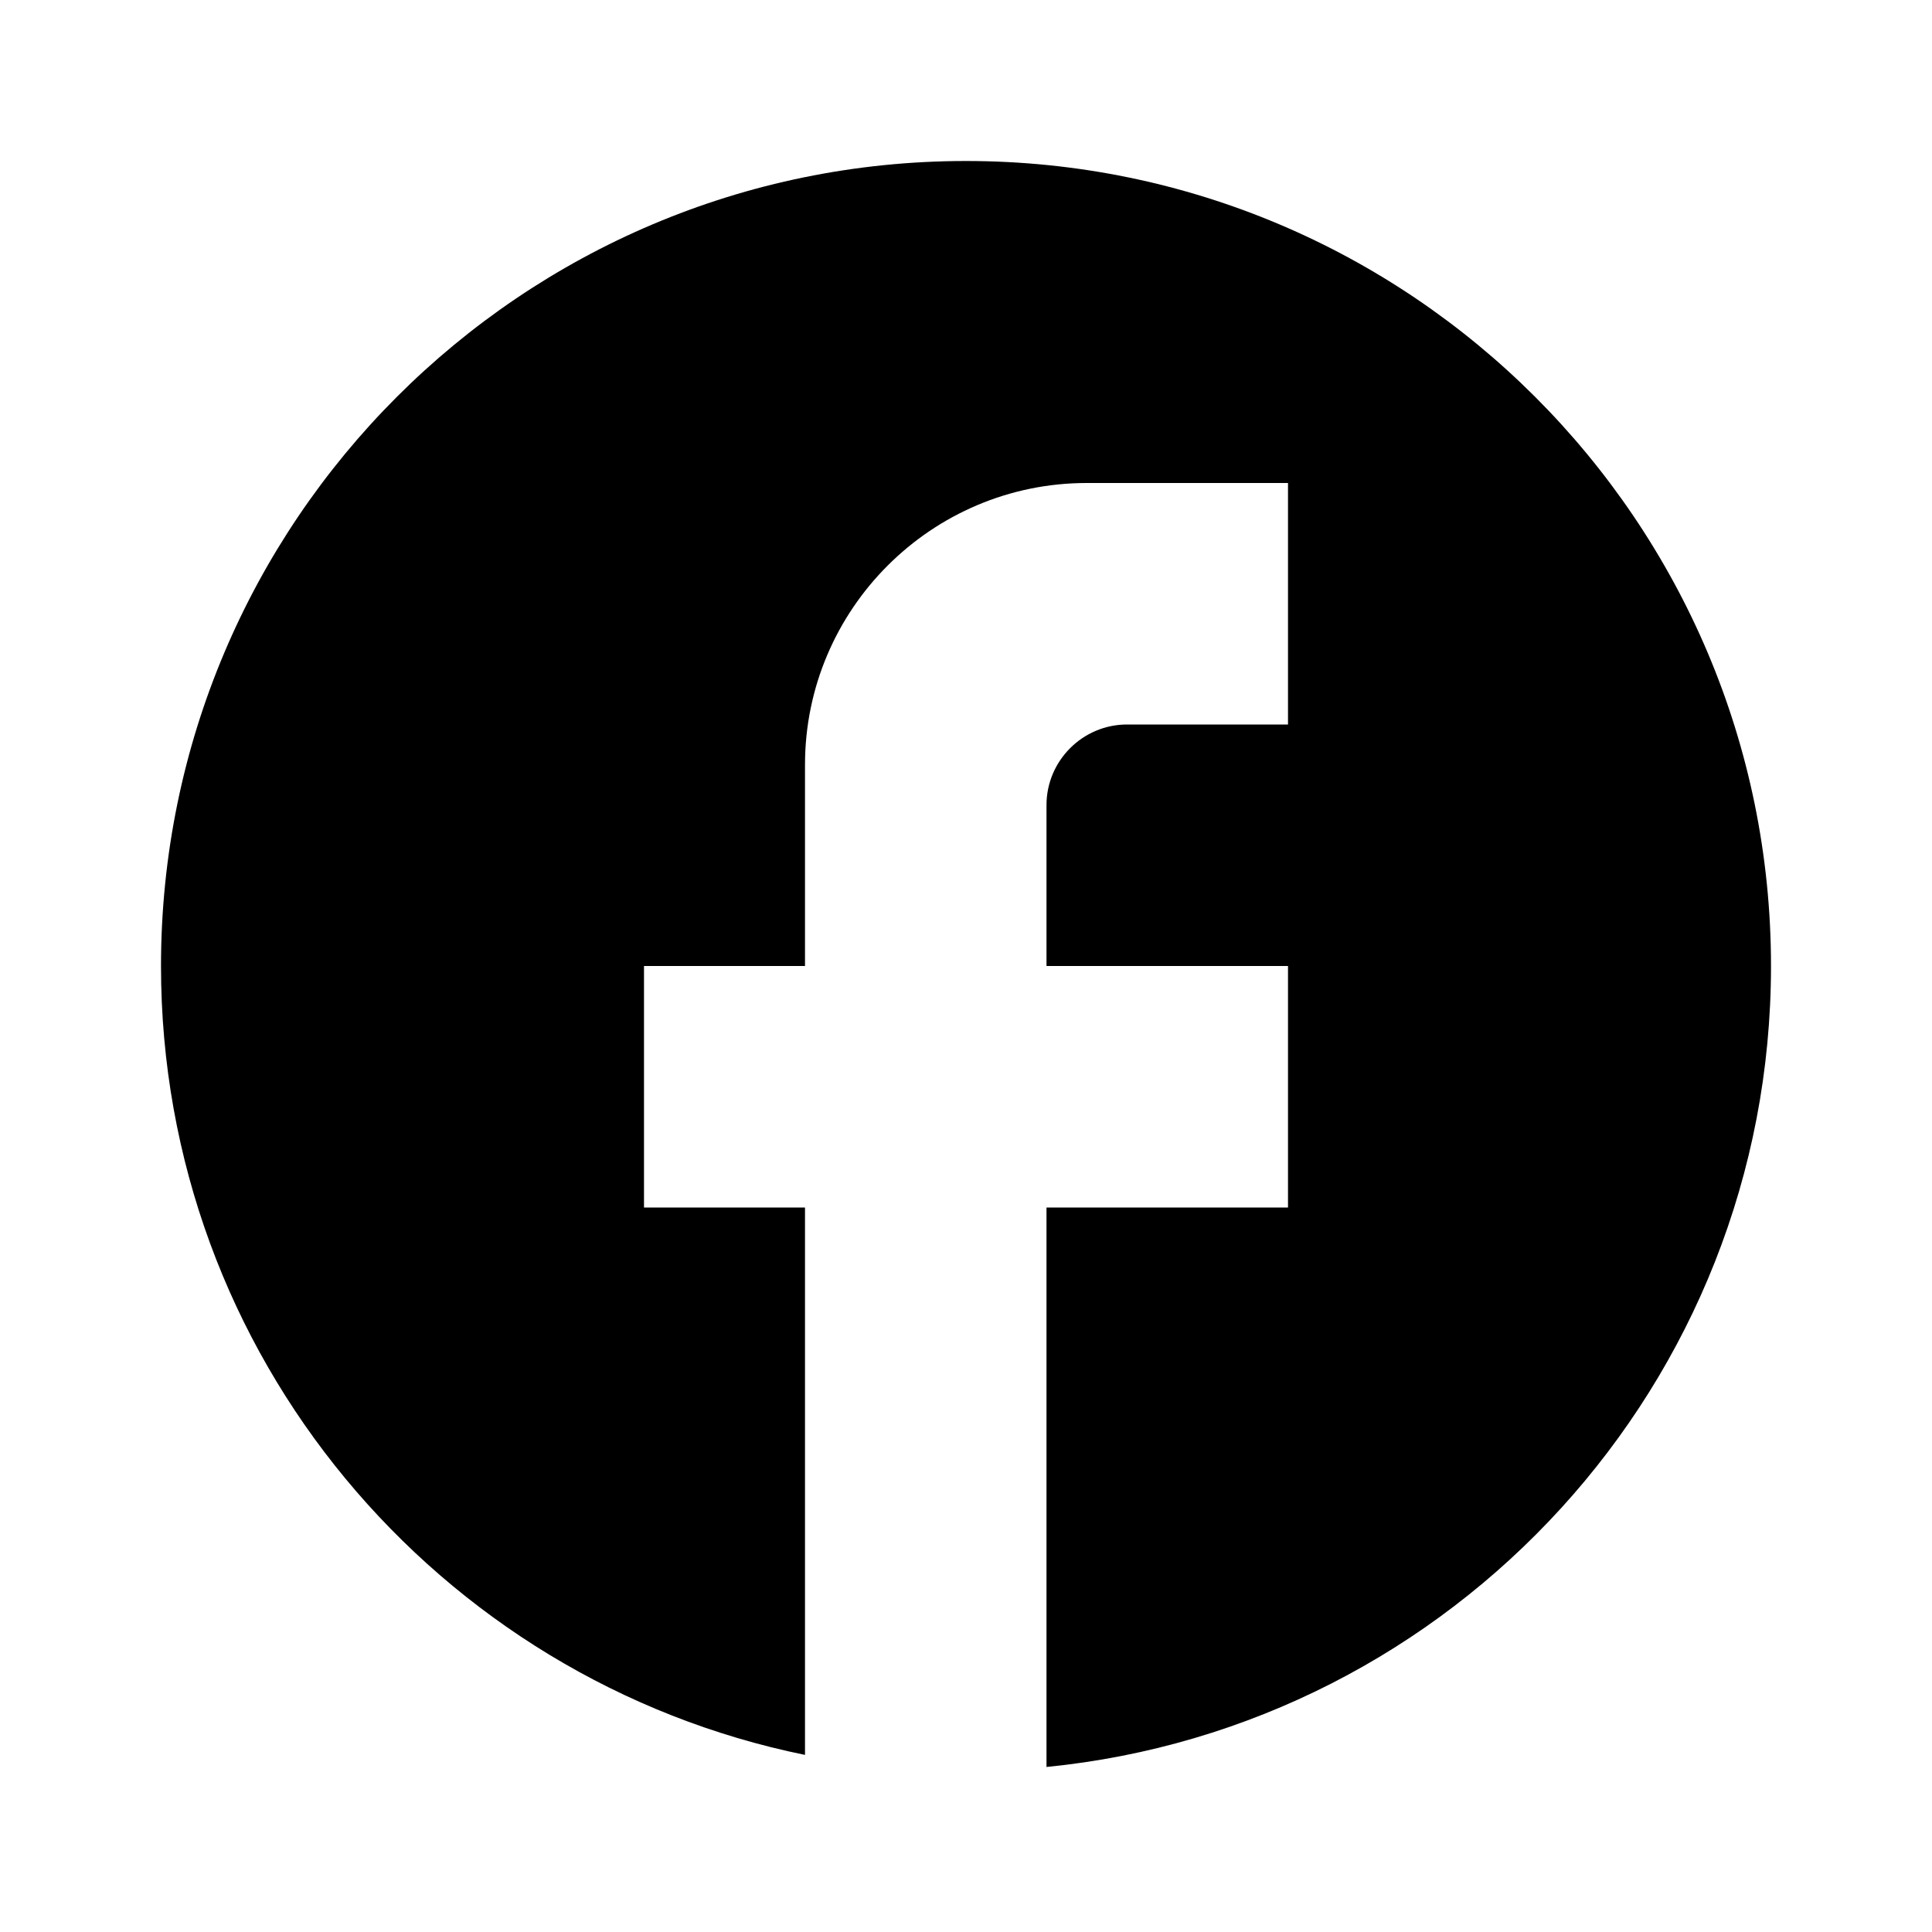
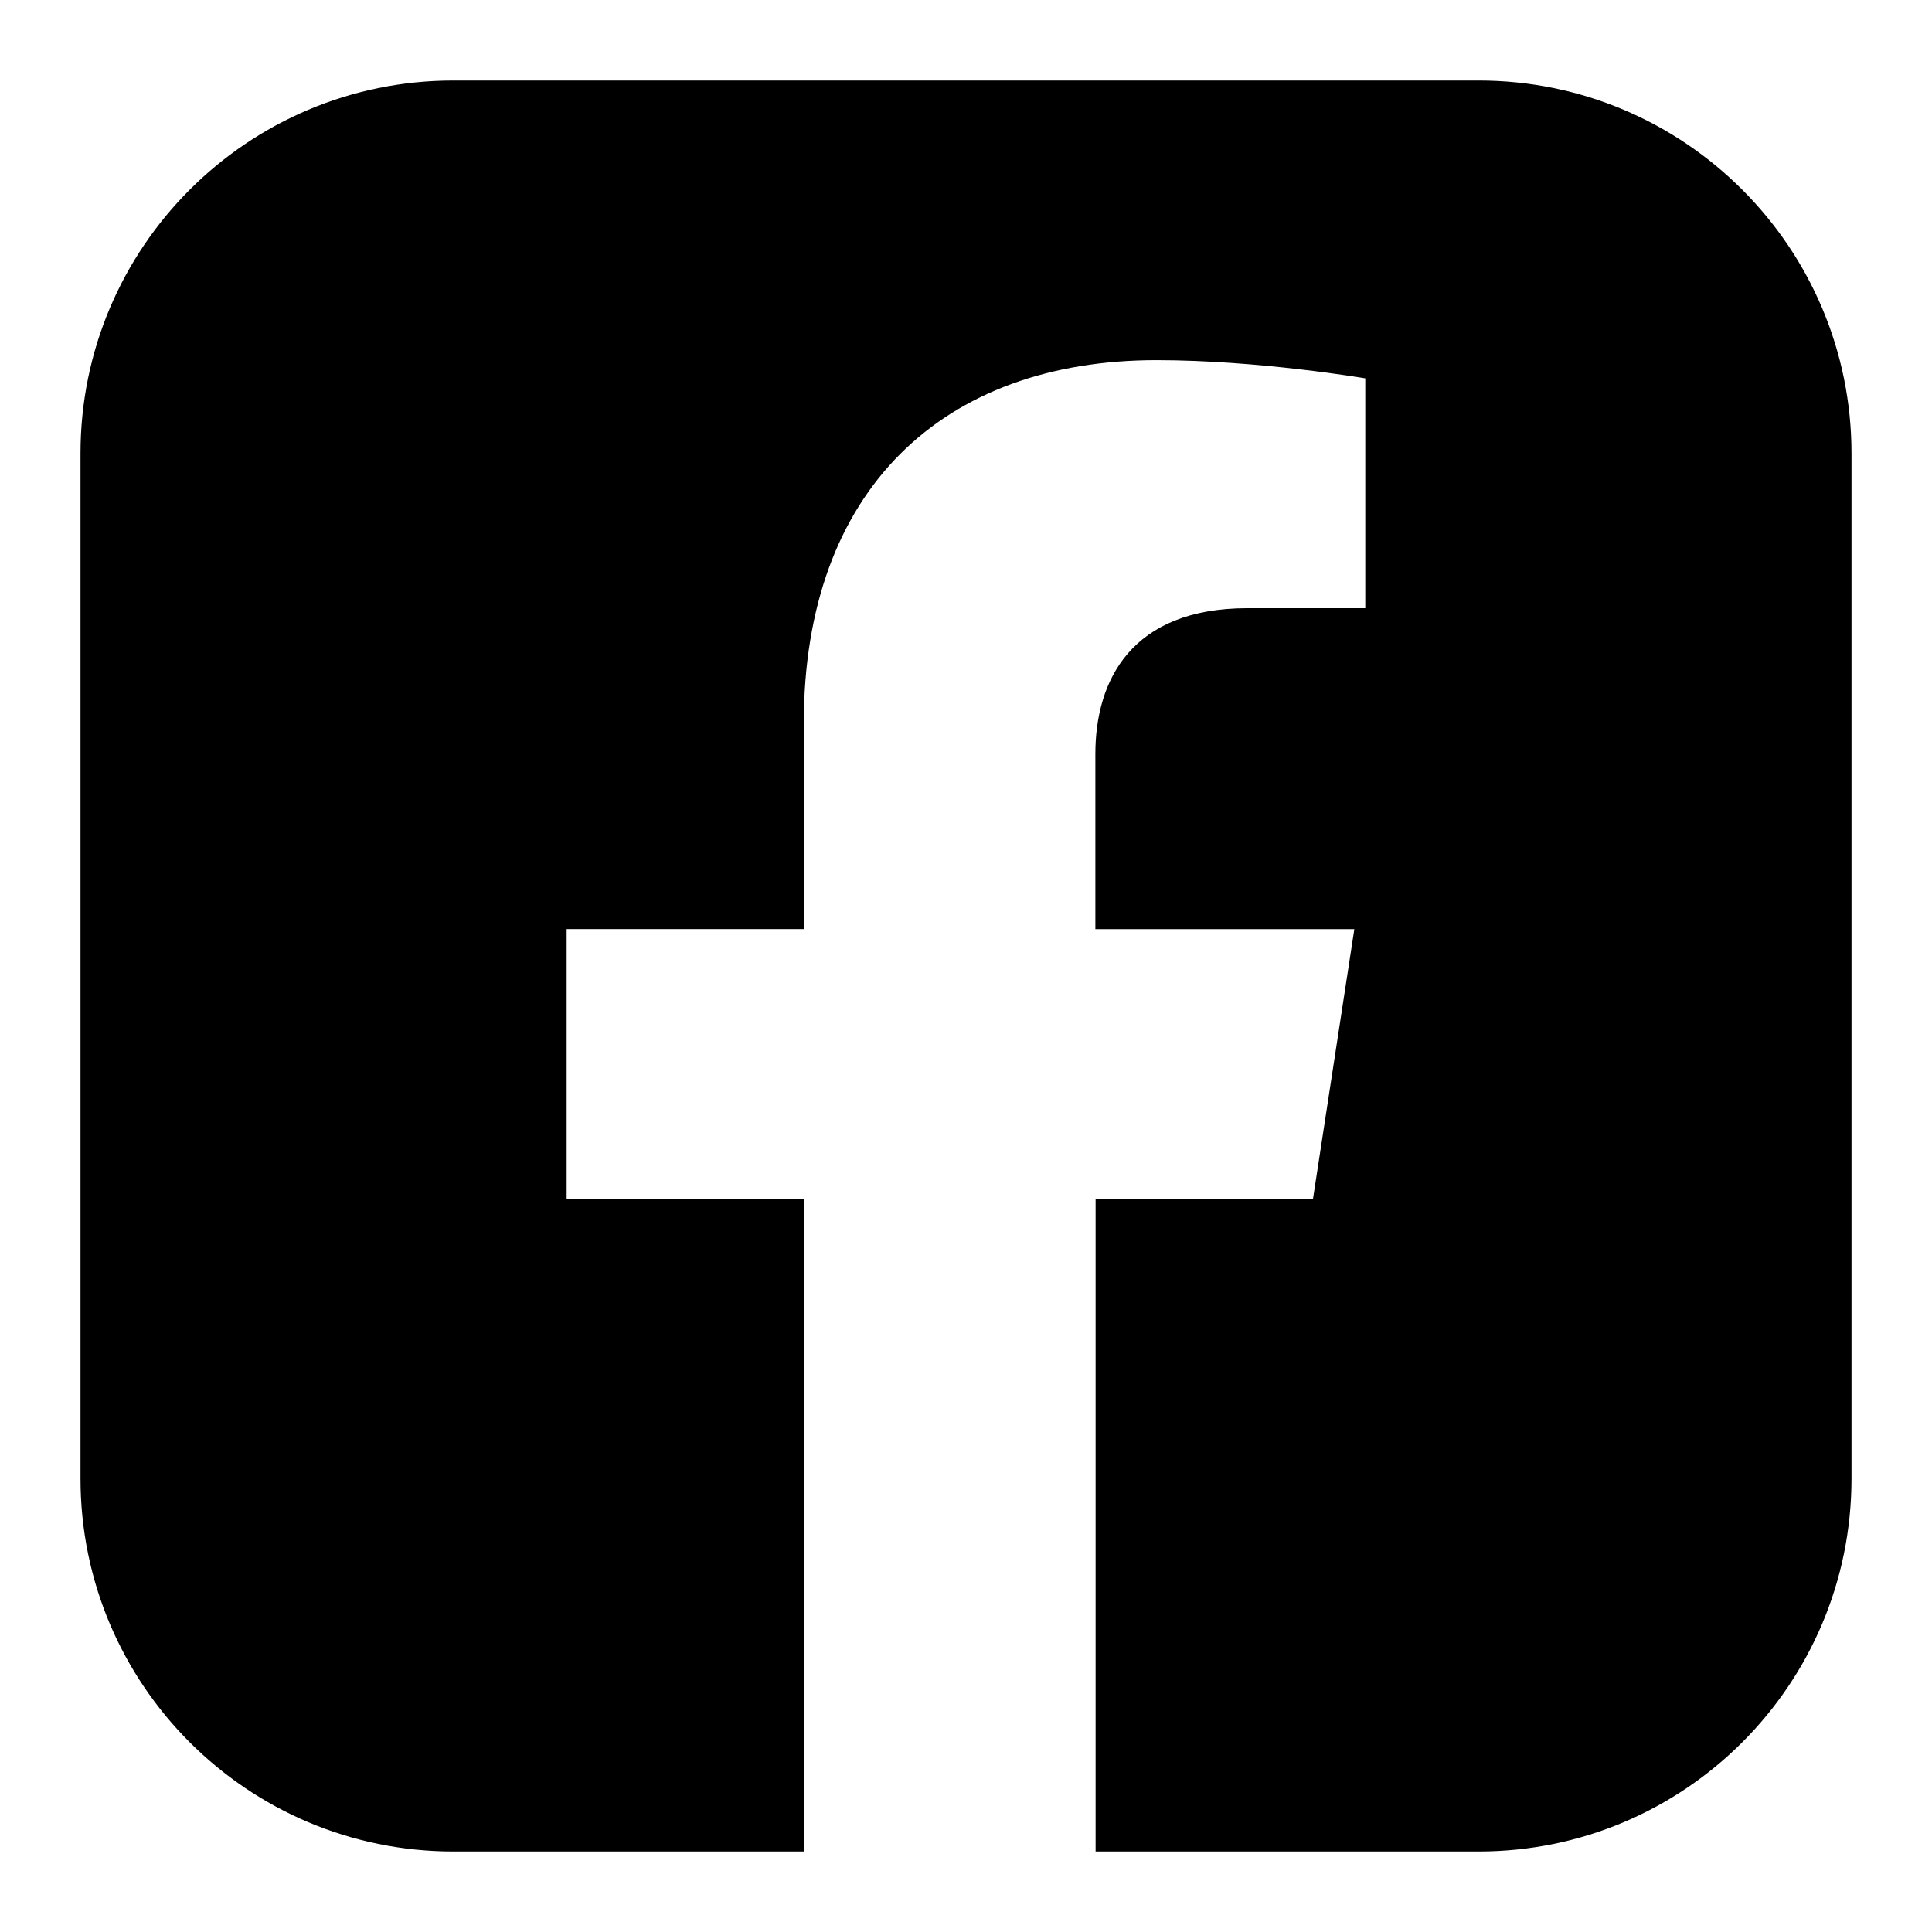
<svg xmlns="http://www.w3.org/2000/svg" width="24" height="24" viewBox="0 0 24 24" fill="none">
-   <path d="M22 12C22 6.48 17.52 2 12 2C6.48 2 2 6.48 2 12C2 16.84 5.44 20.87 10 21.8V15H8V12H10V9.5C10 7.57 11.57 6 13.5 6H16V9H14C13.45 9 13 9.45 13 10V12H16V15H13V21.95C18.05 21.45 22 17.19 22 12Z" fill="black" />
+   <path d="M5.632 1C3.074 1 1 3.074 1 5.632V18.368C1 20.926 3.074 23 5.632 23H9.984V14.895H7.039V11.541H9.985V8.986C9.985 6.08 11.717 4.474 14.367 4.474C15.633 4.474 16.96 4.7 16.96 4.7V7.555H15.497C14.056 7.555 13.607 8.449 13.607 9.366V11.542H16.824L16.31 14.895H13.61V23H18.368C20.926 23 23 20.926 23 18.368V5.632C23 3.074 20.926 1 18.368 1H5.632Z" fill="black" />
</svg>
